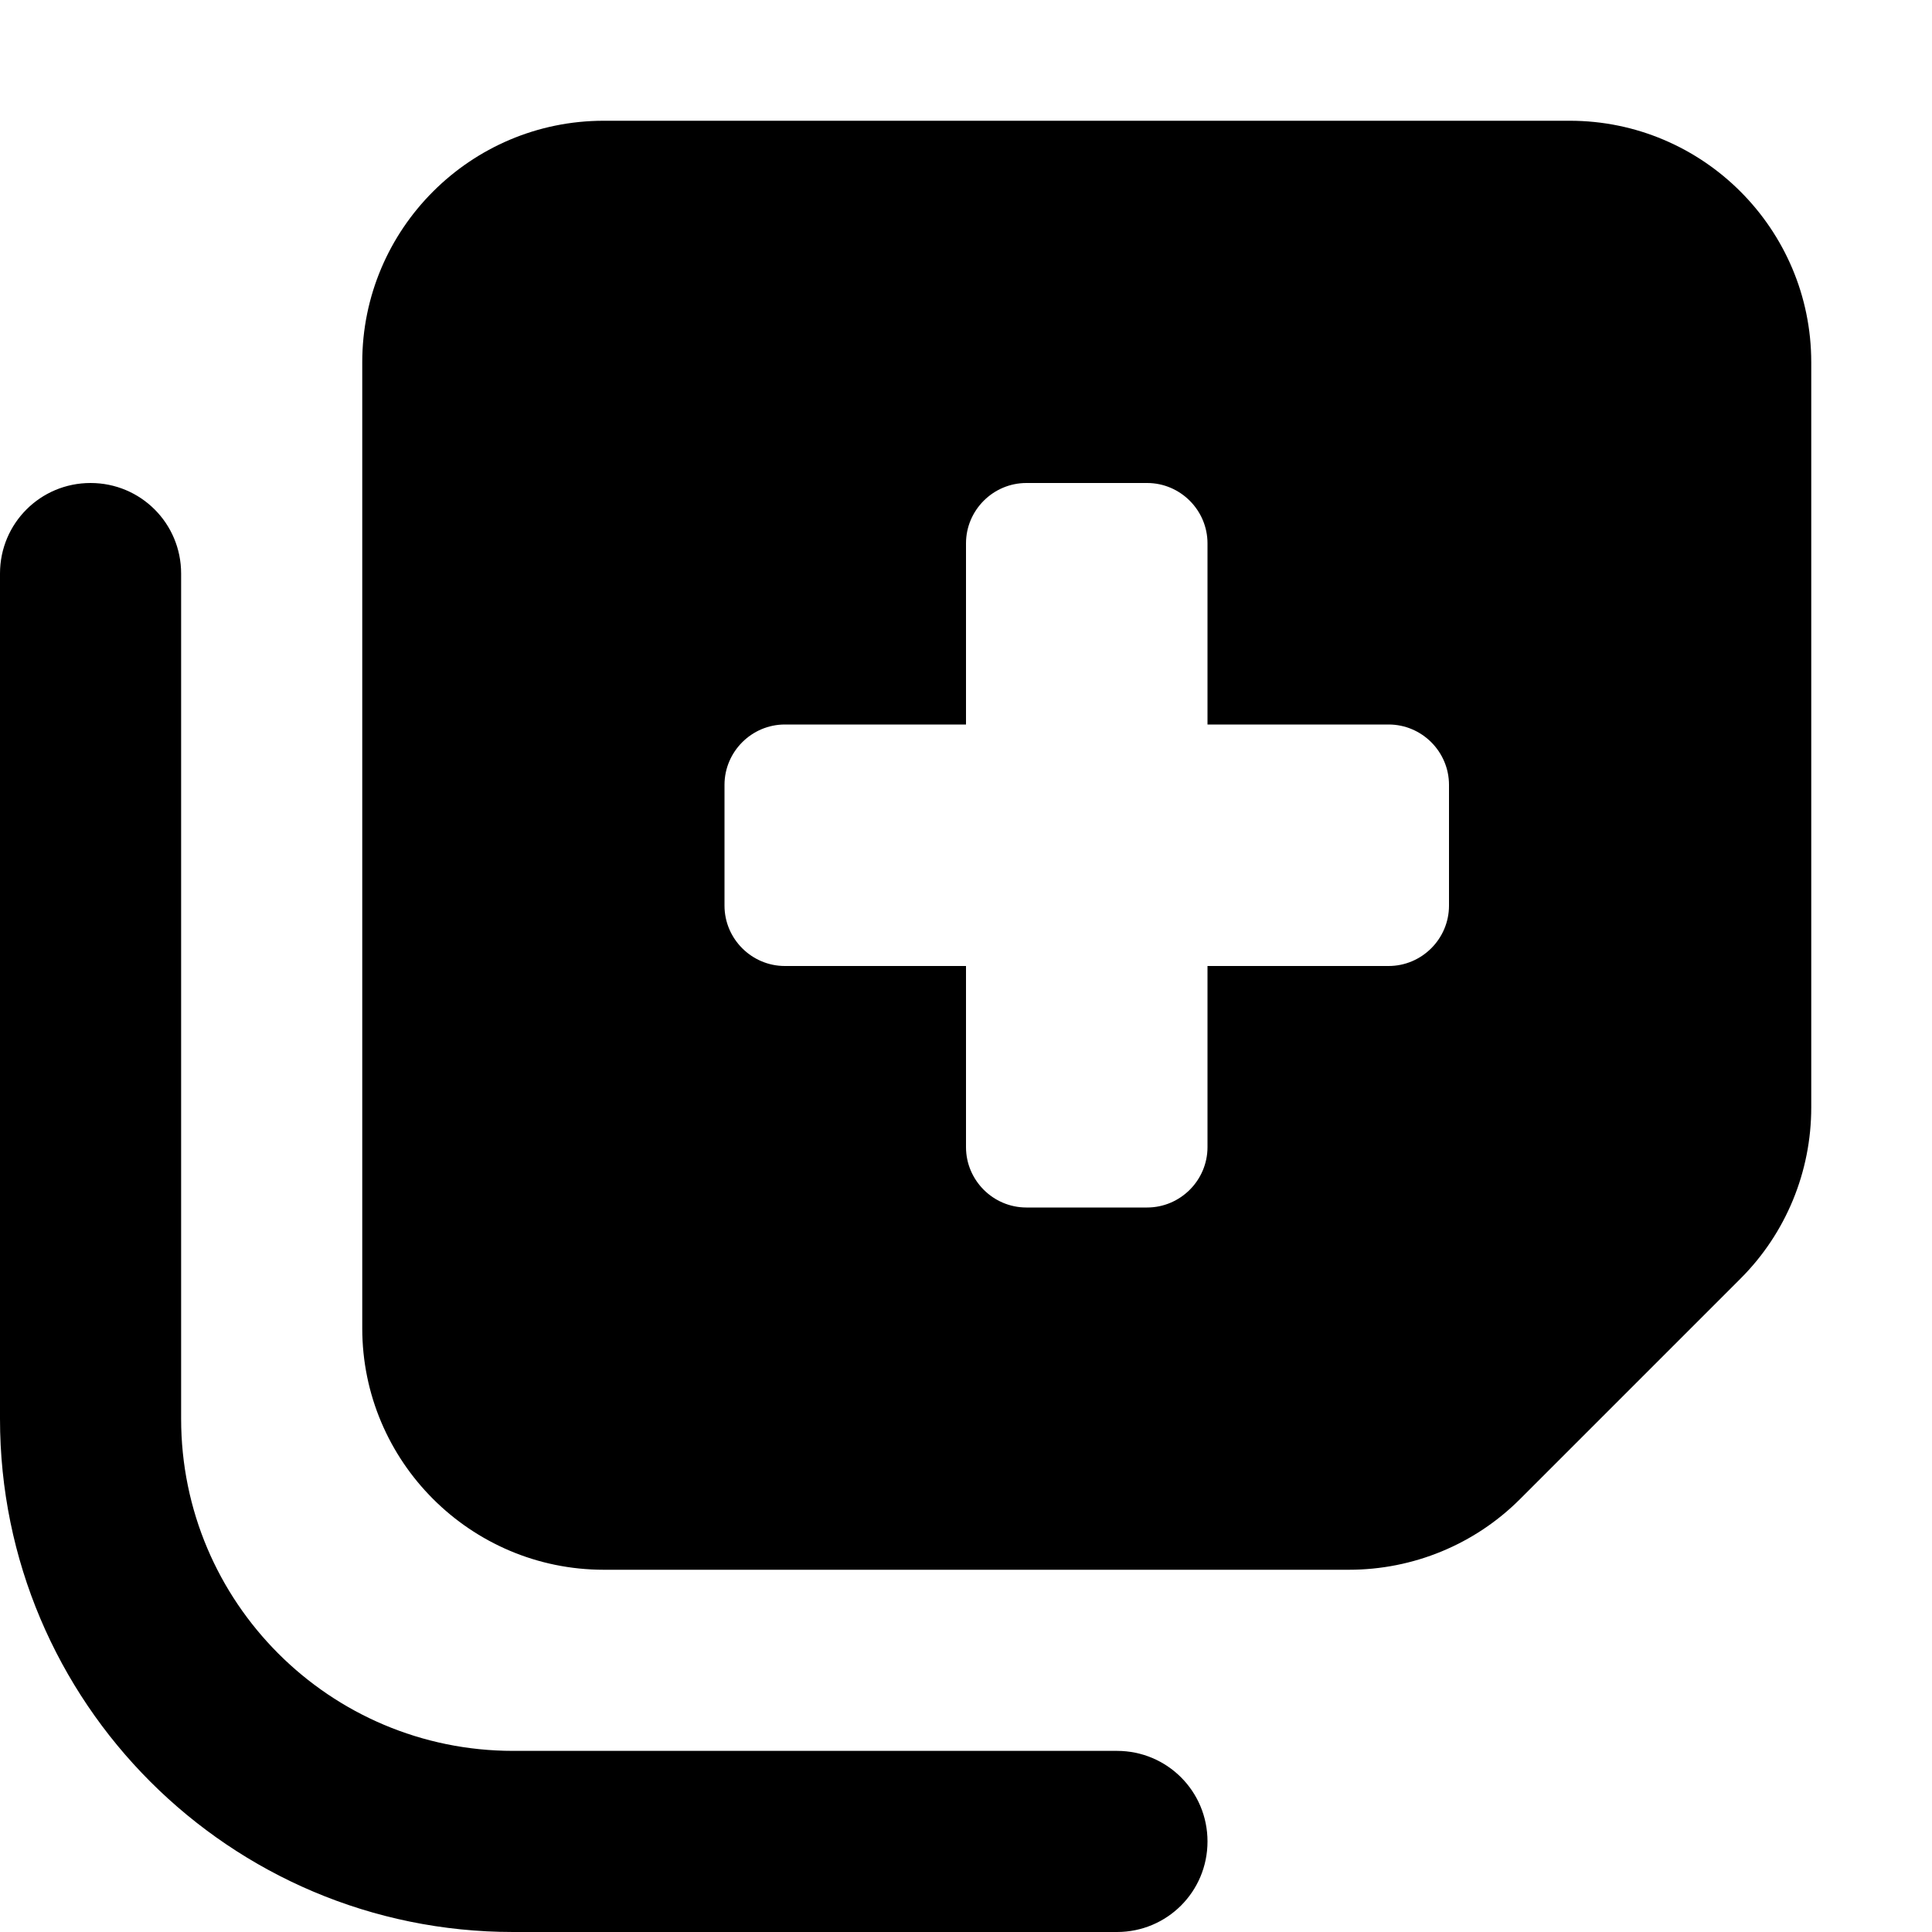
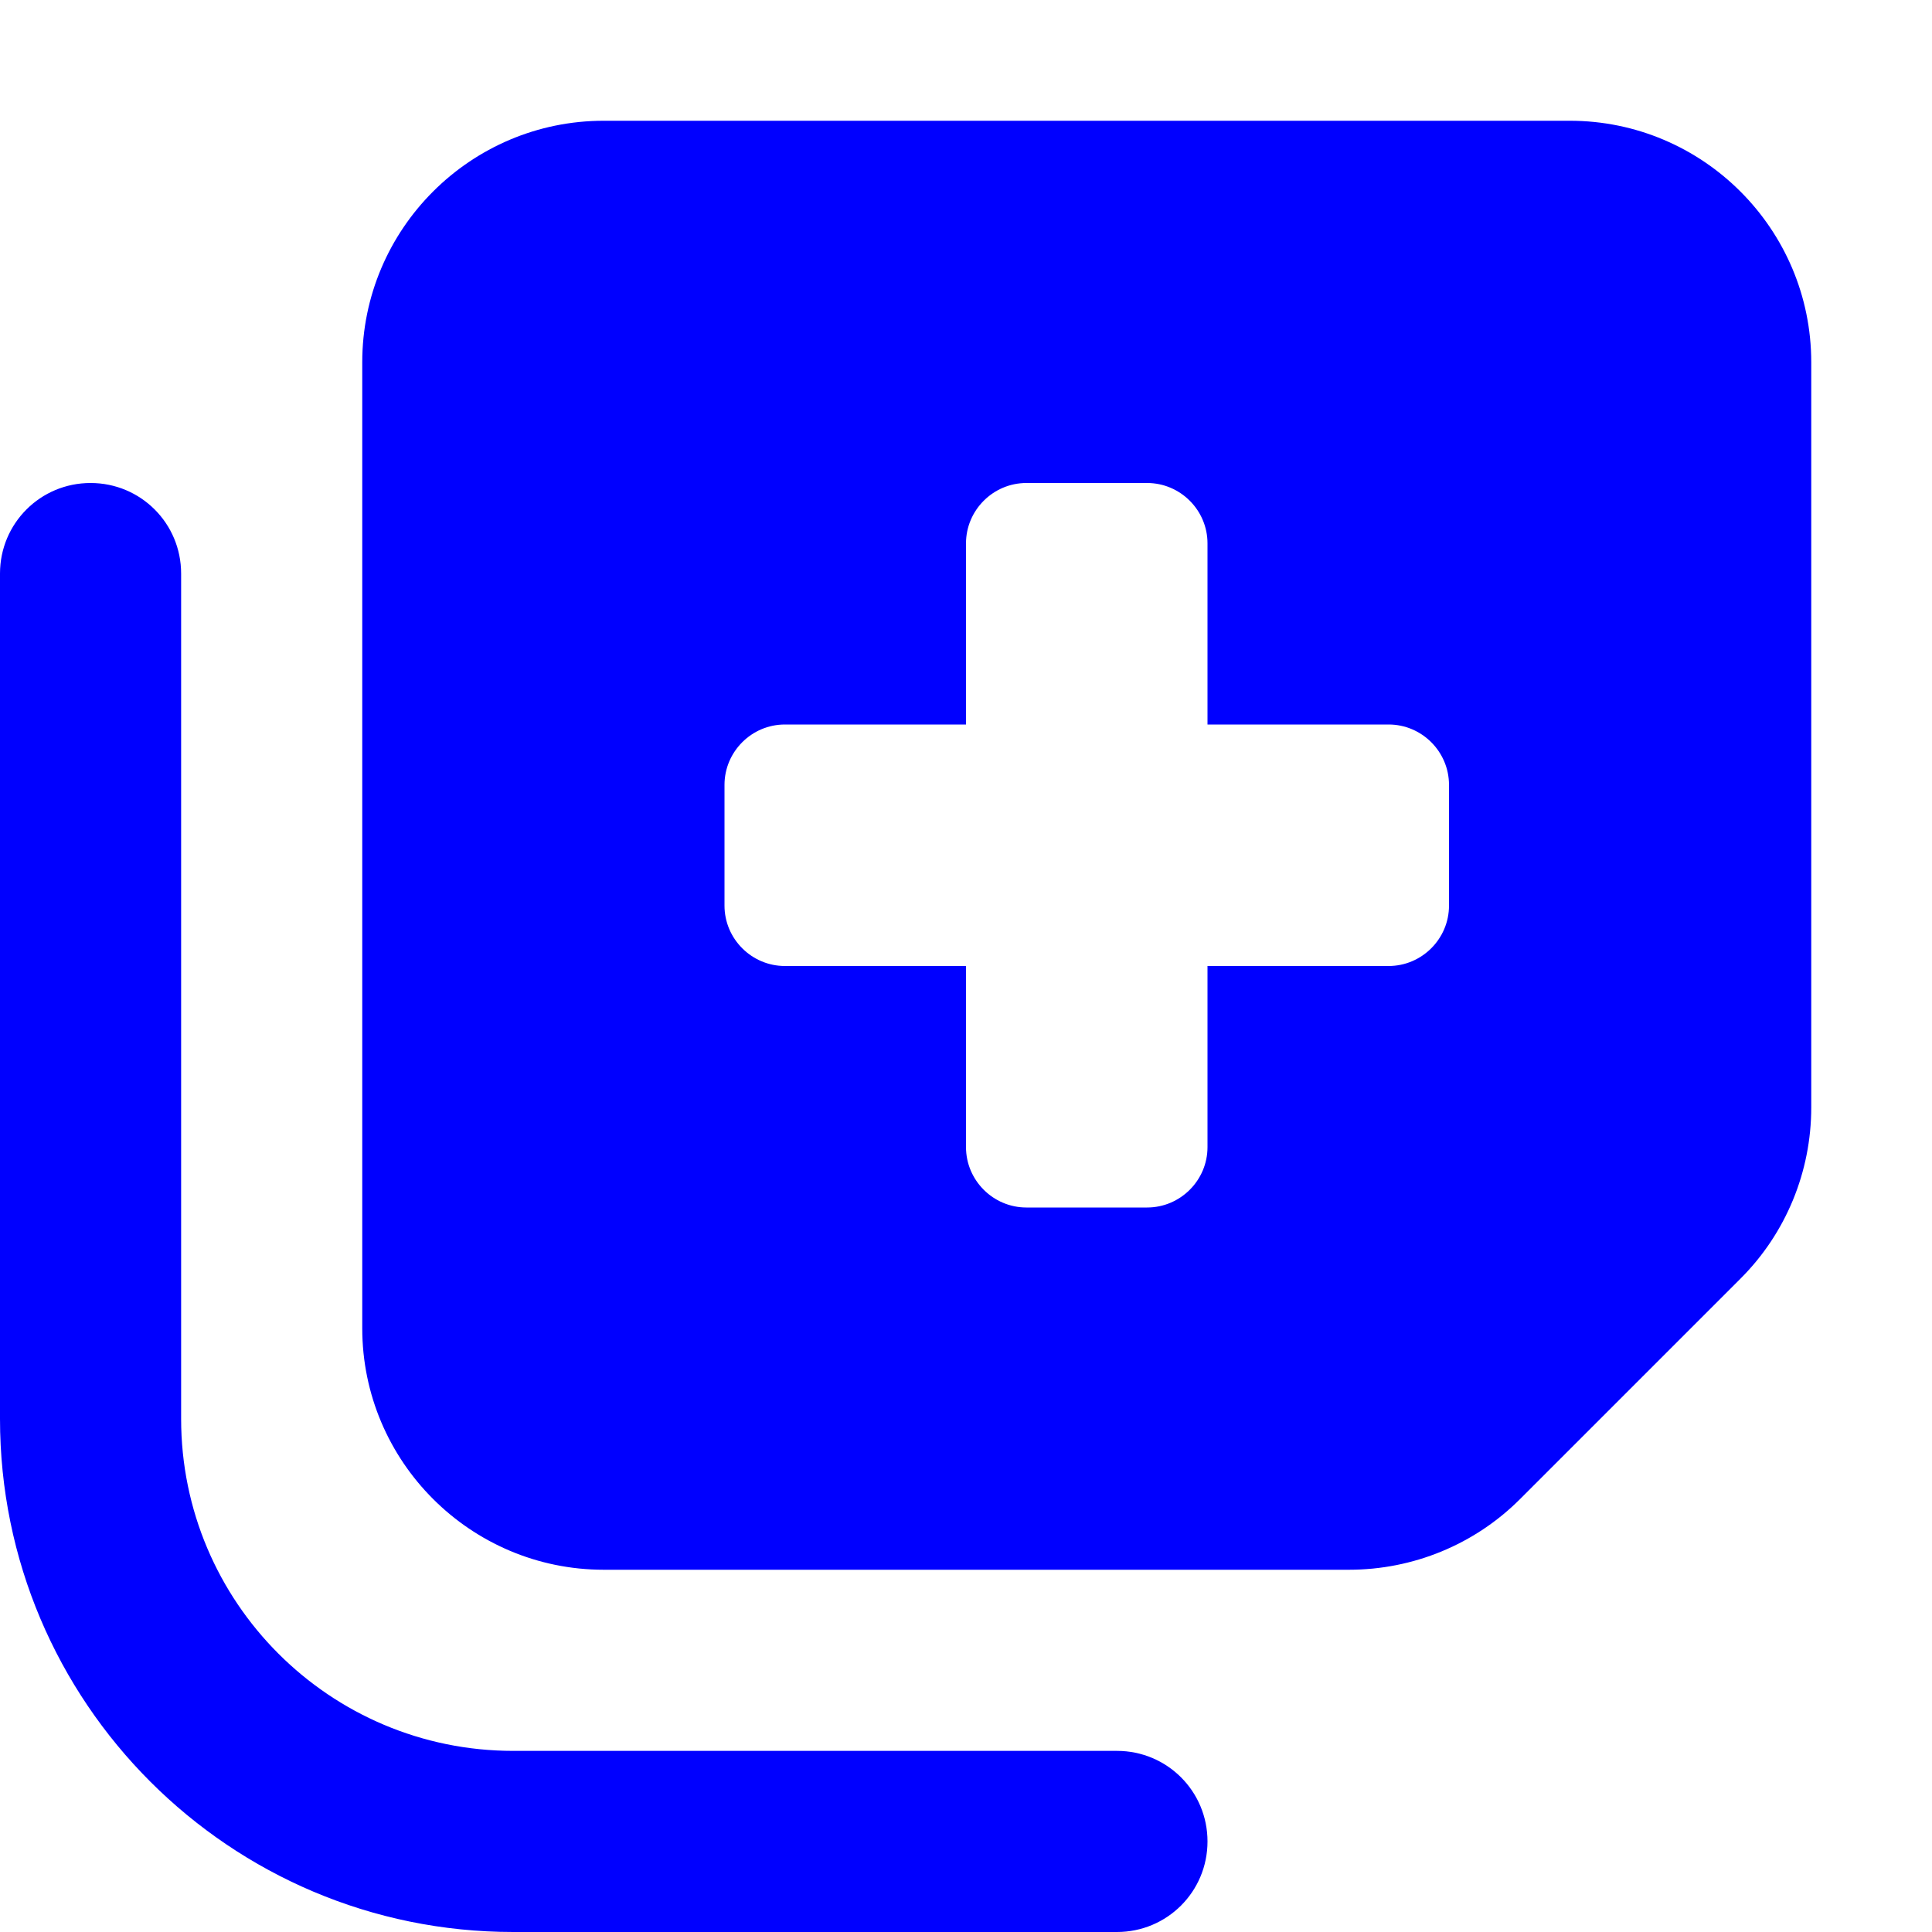
<svg xmlns="http://www.w3.org/2000/svg" viewBox="0 0 512 512">
-   <path d="M96 352V96c0-35.3 28.7-64 64-64H416c35.3 0 64 28.7 64 64V293.5c0 17-6.7 33.3-18.7 45.3l-58.5 58.5c-12 12-28.3 18.7-45.3 18.7H160c-35.3 0-64-28.7-64-64zM272 128c-8.8 0-16 7.2-16 16v48H208c-8.8 0-16 7.2-16 16v32c0 8.8 7.2 16 16 16h48v48c0 8.8 7.2 16 16 16h32c8.8 0 16-7.2 16-16V256h48c8.8 0 16-7.2 16-16V208c0-8.8-7.2-16-16-16H320V144c0-8.8-7.2-16-16-16H272zm24 336c13.3 0 24 10.7 24 24s-10.7 24-24 24H136C60.9 512 0 451.1 0 376V152c0-13.3 10.7-24 24-24s24 10.7 24 24l0 224c0 48.6 39.4 88 88 88H296z" />
+   <path fill="blue" d="M96 352V96c0-35.3 28.7-64 64-64H416c35.3 0 64 28.7 64 64V293.5c0 17-6.7 33.3-18.7 45.3l-58.5 58.5c-12 12-28.3 18.7-45.3 18.7H160c-35.3 0-64-28.7-64-64zM272 128c-8.8 0-16 7.2-16 16v48H208c-8.8 0-16 7.2-16 16v32c0 8.8 7.2 16 16 16h48v48c0 8.8 7.2 16 16 16h32c8.8 0 16-7.2 16-16V256h48c8.8 0 16-7.2 16-16V208c0-8.8-7.2-16-16-16H320V144c0-8.8-7.2-16-16-16H272zm24 336c13.3 0 24 10.7 24 24s-10.7 24-24 24H136C60.9 512 0 451.1 0 376V152c0-13.3 10.7-24 24-24s24 10.7 24 24l0 224c0 48.6 39.4 88 88 88H296z" />
</svg>
